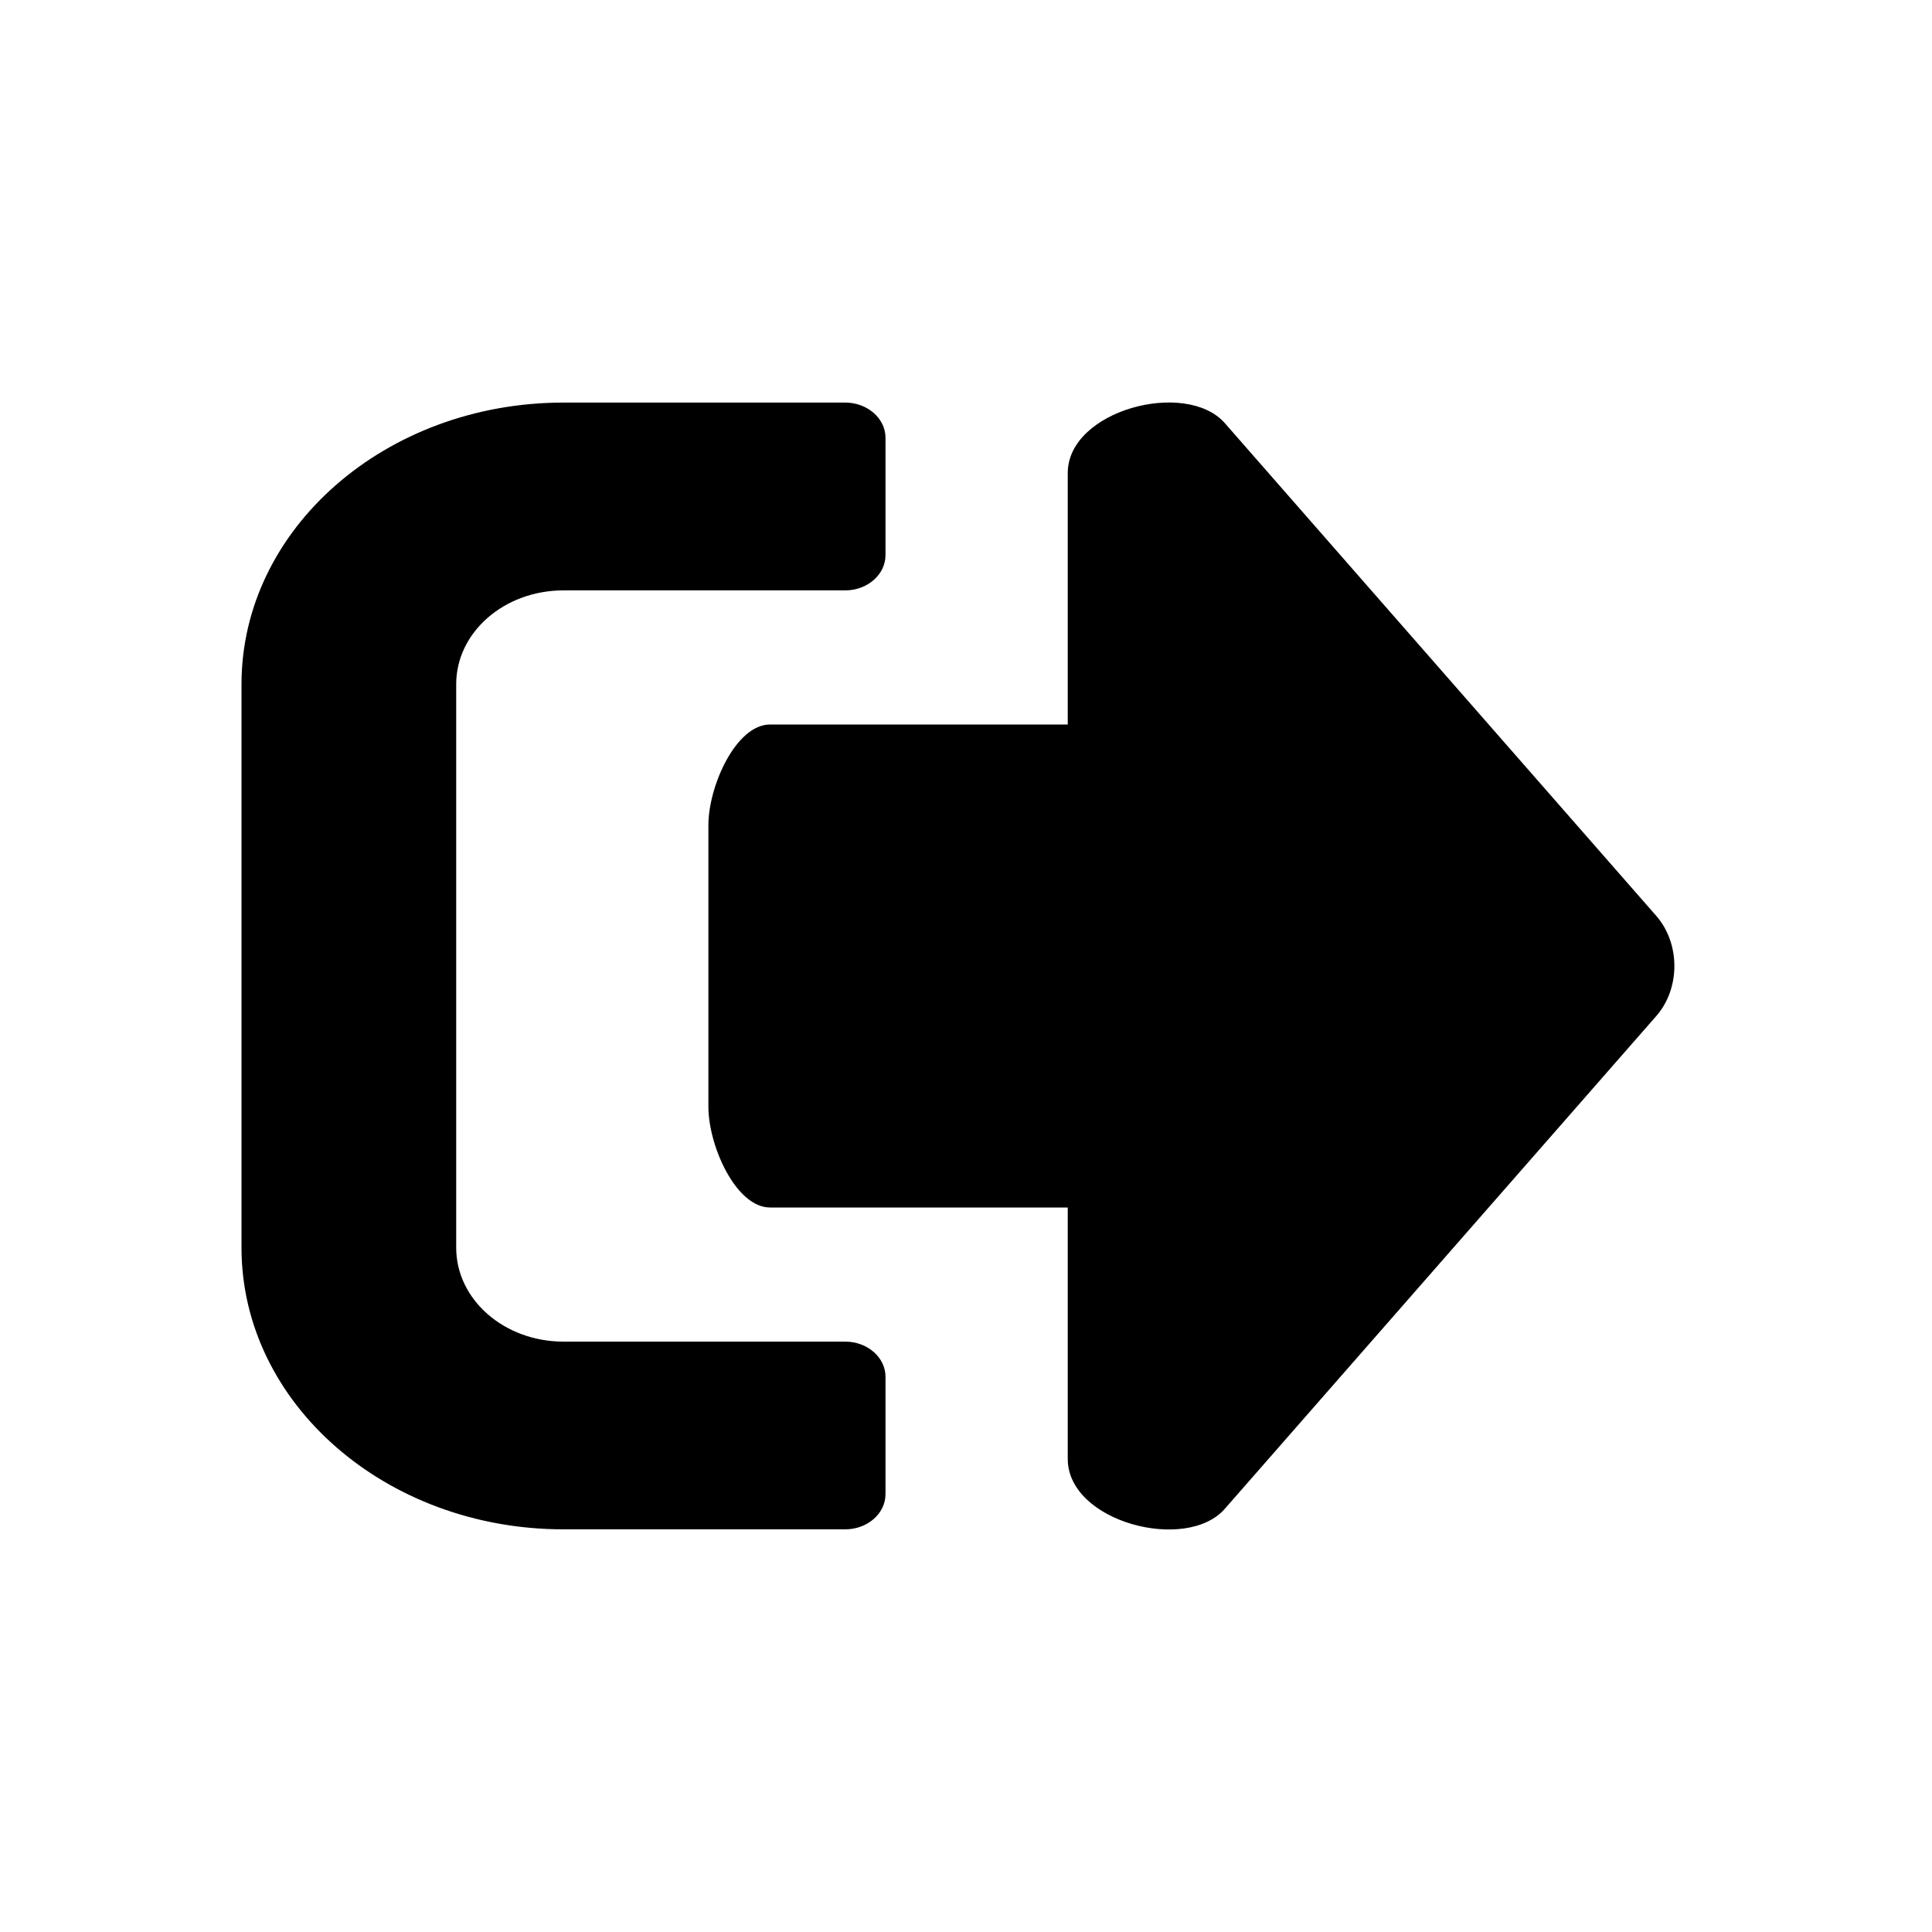
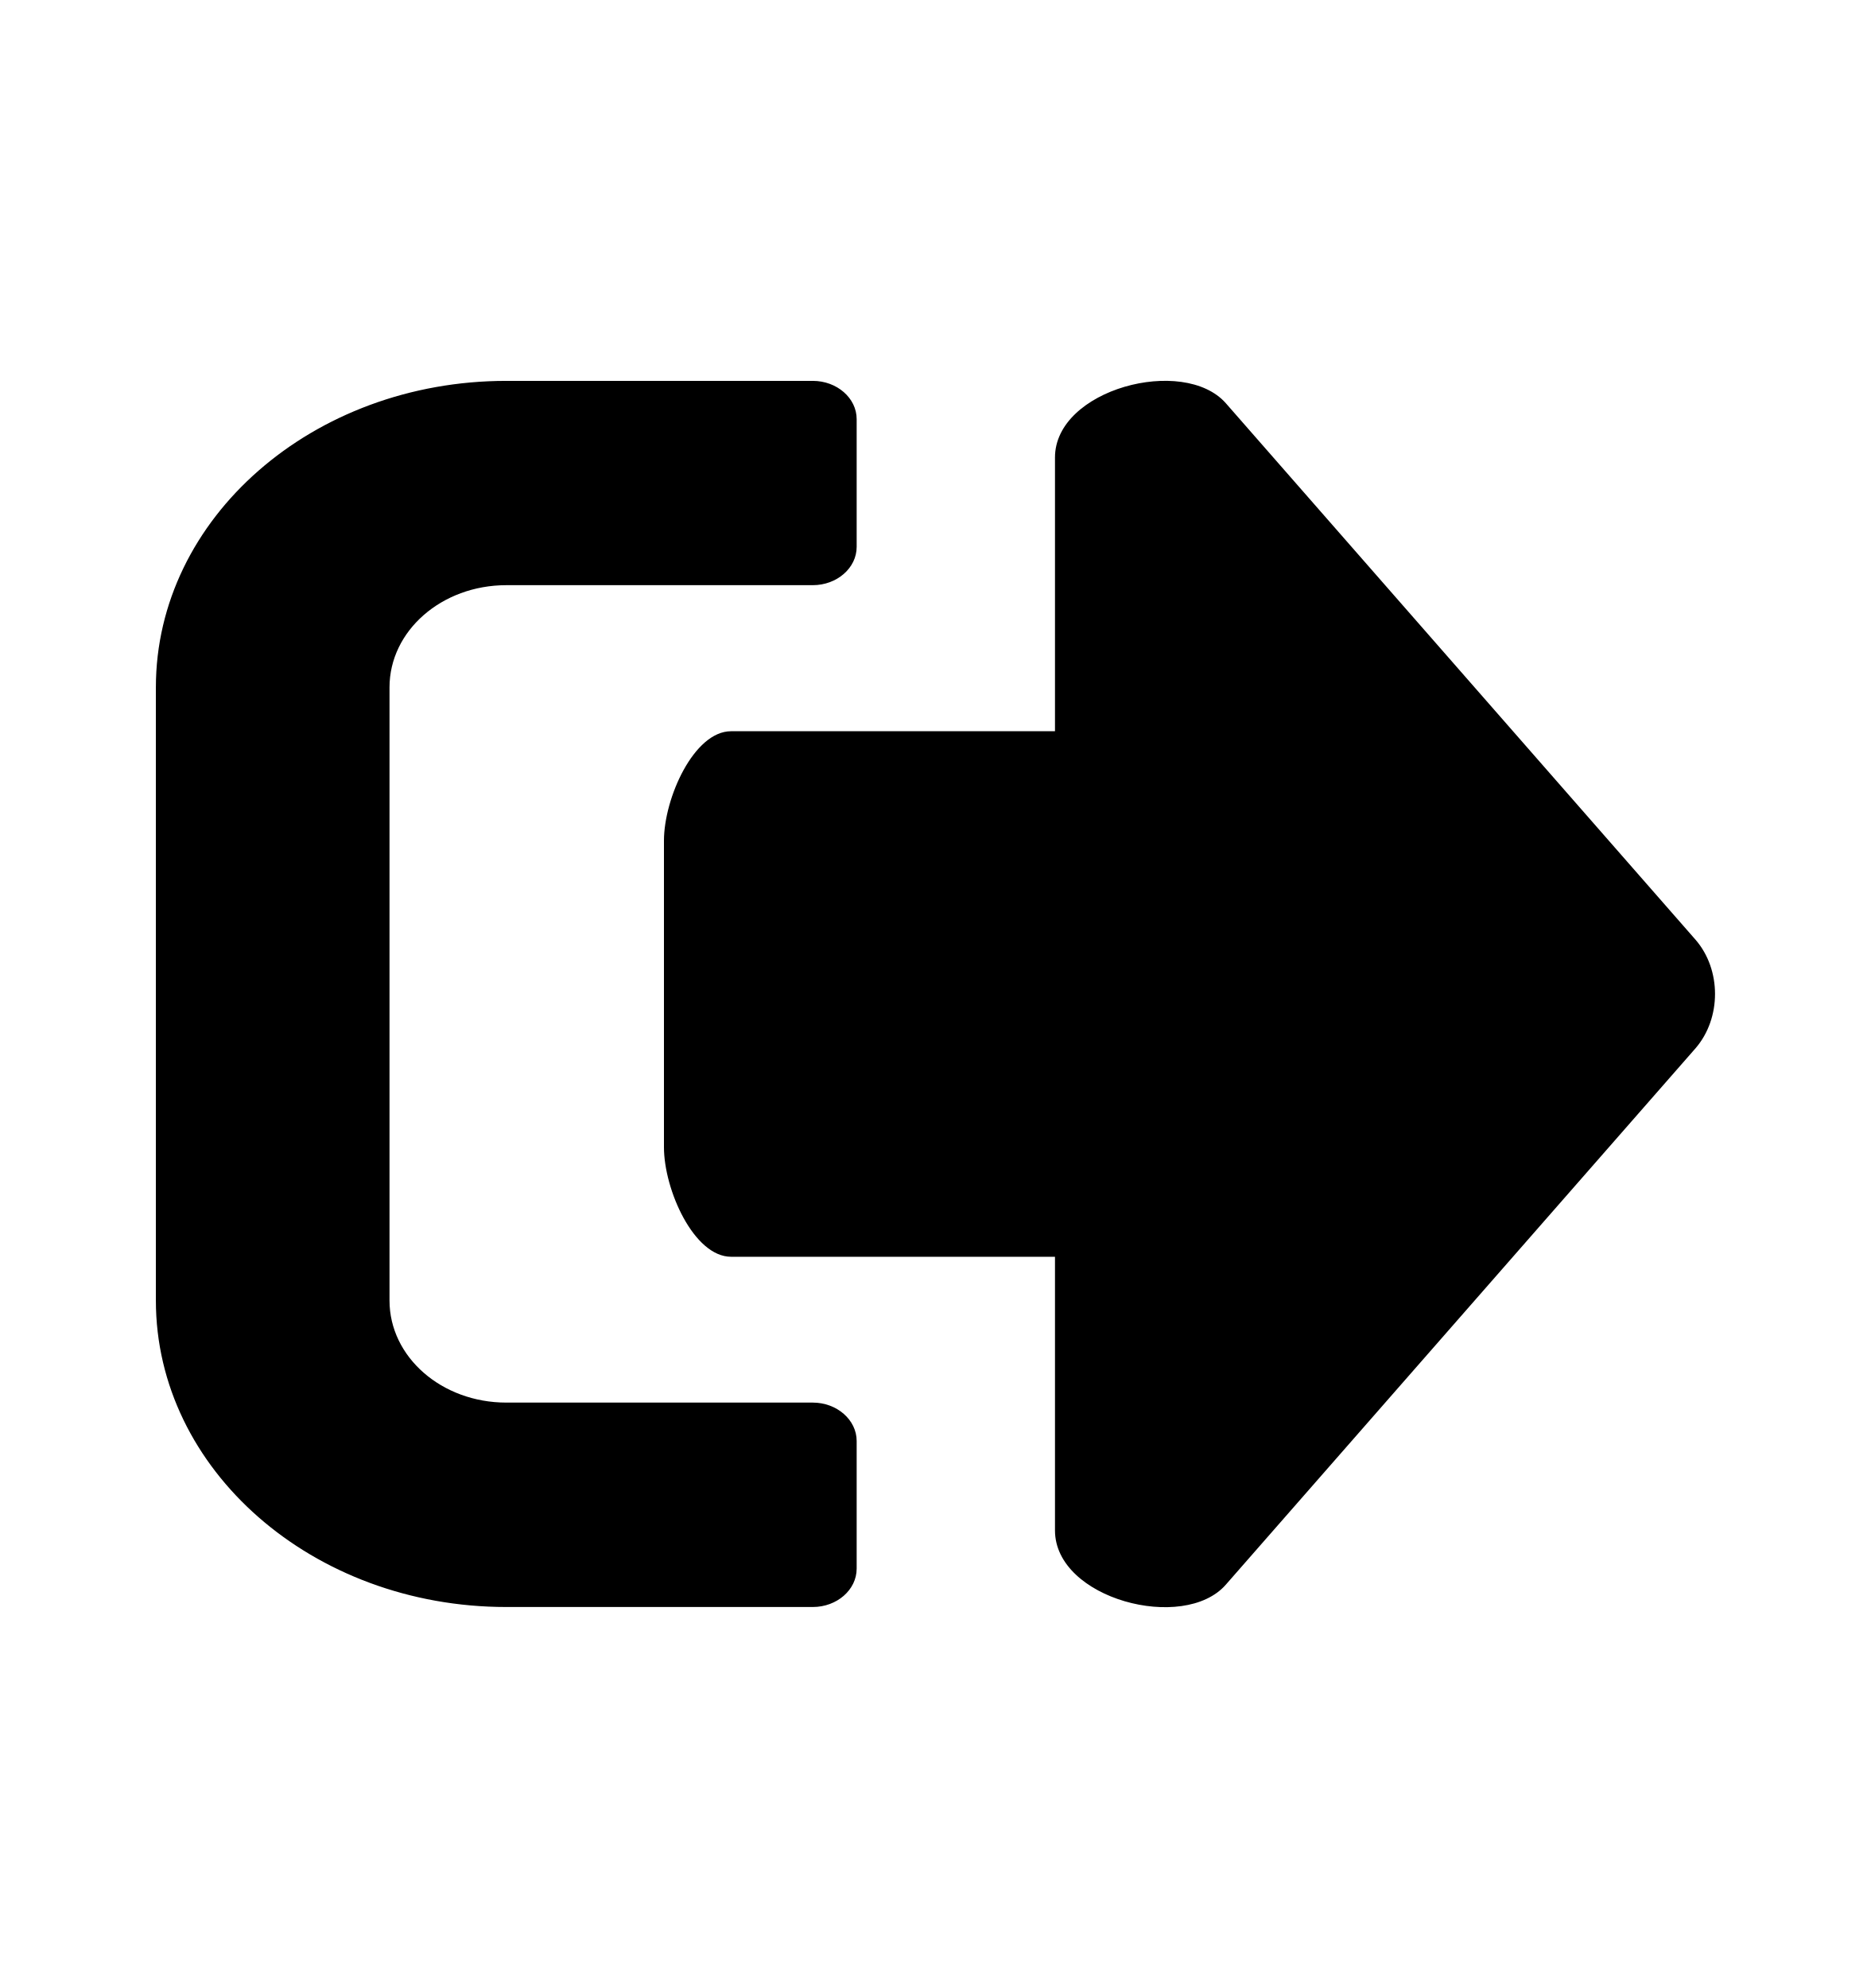
- <svg xmlns="http://www.w3.org/2000/svg" width="24px" height="24px" viewBox="0 0 24 24" version="1.1">
-   <g id="Assets" stroke="none" stroke-width="1" fill="none" fill-rule="evenodd">
-     <g id="assets" transform="translate(-762, -2456)">
-       <g id="icon/signout" transform="translate(762, 2456)">
-         <rect id="Bound" x="0" y="0" width="24" height="24" />
-         <path d="M20.577,12.619 L15.215,18.743 C14.737,19.29 13.264,18.907 13.264,18.124 L13.264,15 L9.566,15 C9.142,15 8.8,14.234 8.8,13.749 L8.8,10.25 C8.8,9.765 9.142,9 9.566,9 L13.264,9 L13.264,5.876 C13.264,5.096 14.733,4.709 15.215,5.256 L20.577,11.38 C20.874,11.723 20.874,12.277 20.577,12.619 Z M11,18.561 L11,17.103 C11,16.862 10.775,16.666 10.5,16.666 L7,16.666 C6.263,16.666 5.667,16.144 5.667,15.499 L5.667,8.5 C5.667,7.855 6.263,7.334 7,7.334 L10.5,7.334 C10.775,7.334 11,7.137 11,6.896 L11,5.438 C11,5.198 10.775,5.001 10.5,5.001 L7,5.001 C4.792,5.001 3,6.568 3,8.5 L3,15.499 C3,17.431 4.792,18.998 7,18.998 L10.5,18.998 C10.775,18.998 11,18.802 11,18.561 Z" fill="#000" id="path-1" />
-       </g>
-     </g>
-   </g>
+ <svg xmlns="http://www.w3.org/2000/svg" width="16" height="17" viewBox="0 0 16 17" fill="none">
+   <path fill-rule="evenodd" clip-rule="evenodd" d="M14.5 8.964L10.483 13.551C10.125 13.961 9.022 13.674 9.022 13.087V10.747H6.252C5.934 10.747 5.678 10.174 5.678 9.81V7.189C5.678 6.826 5.934 6.253 6.252 6.253H9.022V3.912C9.022 3.328 10.122 3.039 10.483 3.448L14.5 8.036C14.722 8.292 14.722 8.707 14.5 8.964ZM7.326 13.414V12.322C7.326 12.142 7.157 11.994 6.951 11.994H4.33C3.777 11.994 3.331 11.604 3.331 11.121V5.878C3.331 5.395 3.777 5.004 4.33 5.004H6.951C7.157 5.004 7.326 4.857 7.326 4.677V3.584C7.326 3.404 7.157 3.257 6.951 3.257H4.33C2.675 3.257 1.333 4.431 1.333 5.878V11.121C1.333 12.568 2.675 13.742 4.33 13.742H6.951C7.157 13.742 7.326 13.595 7.326 13.414Z" fill="#000" />
</svg>
